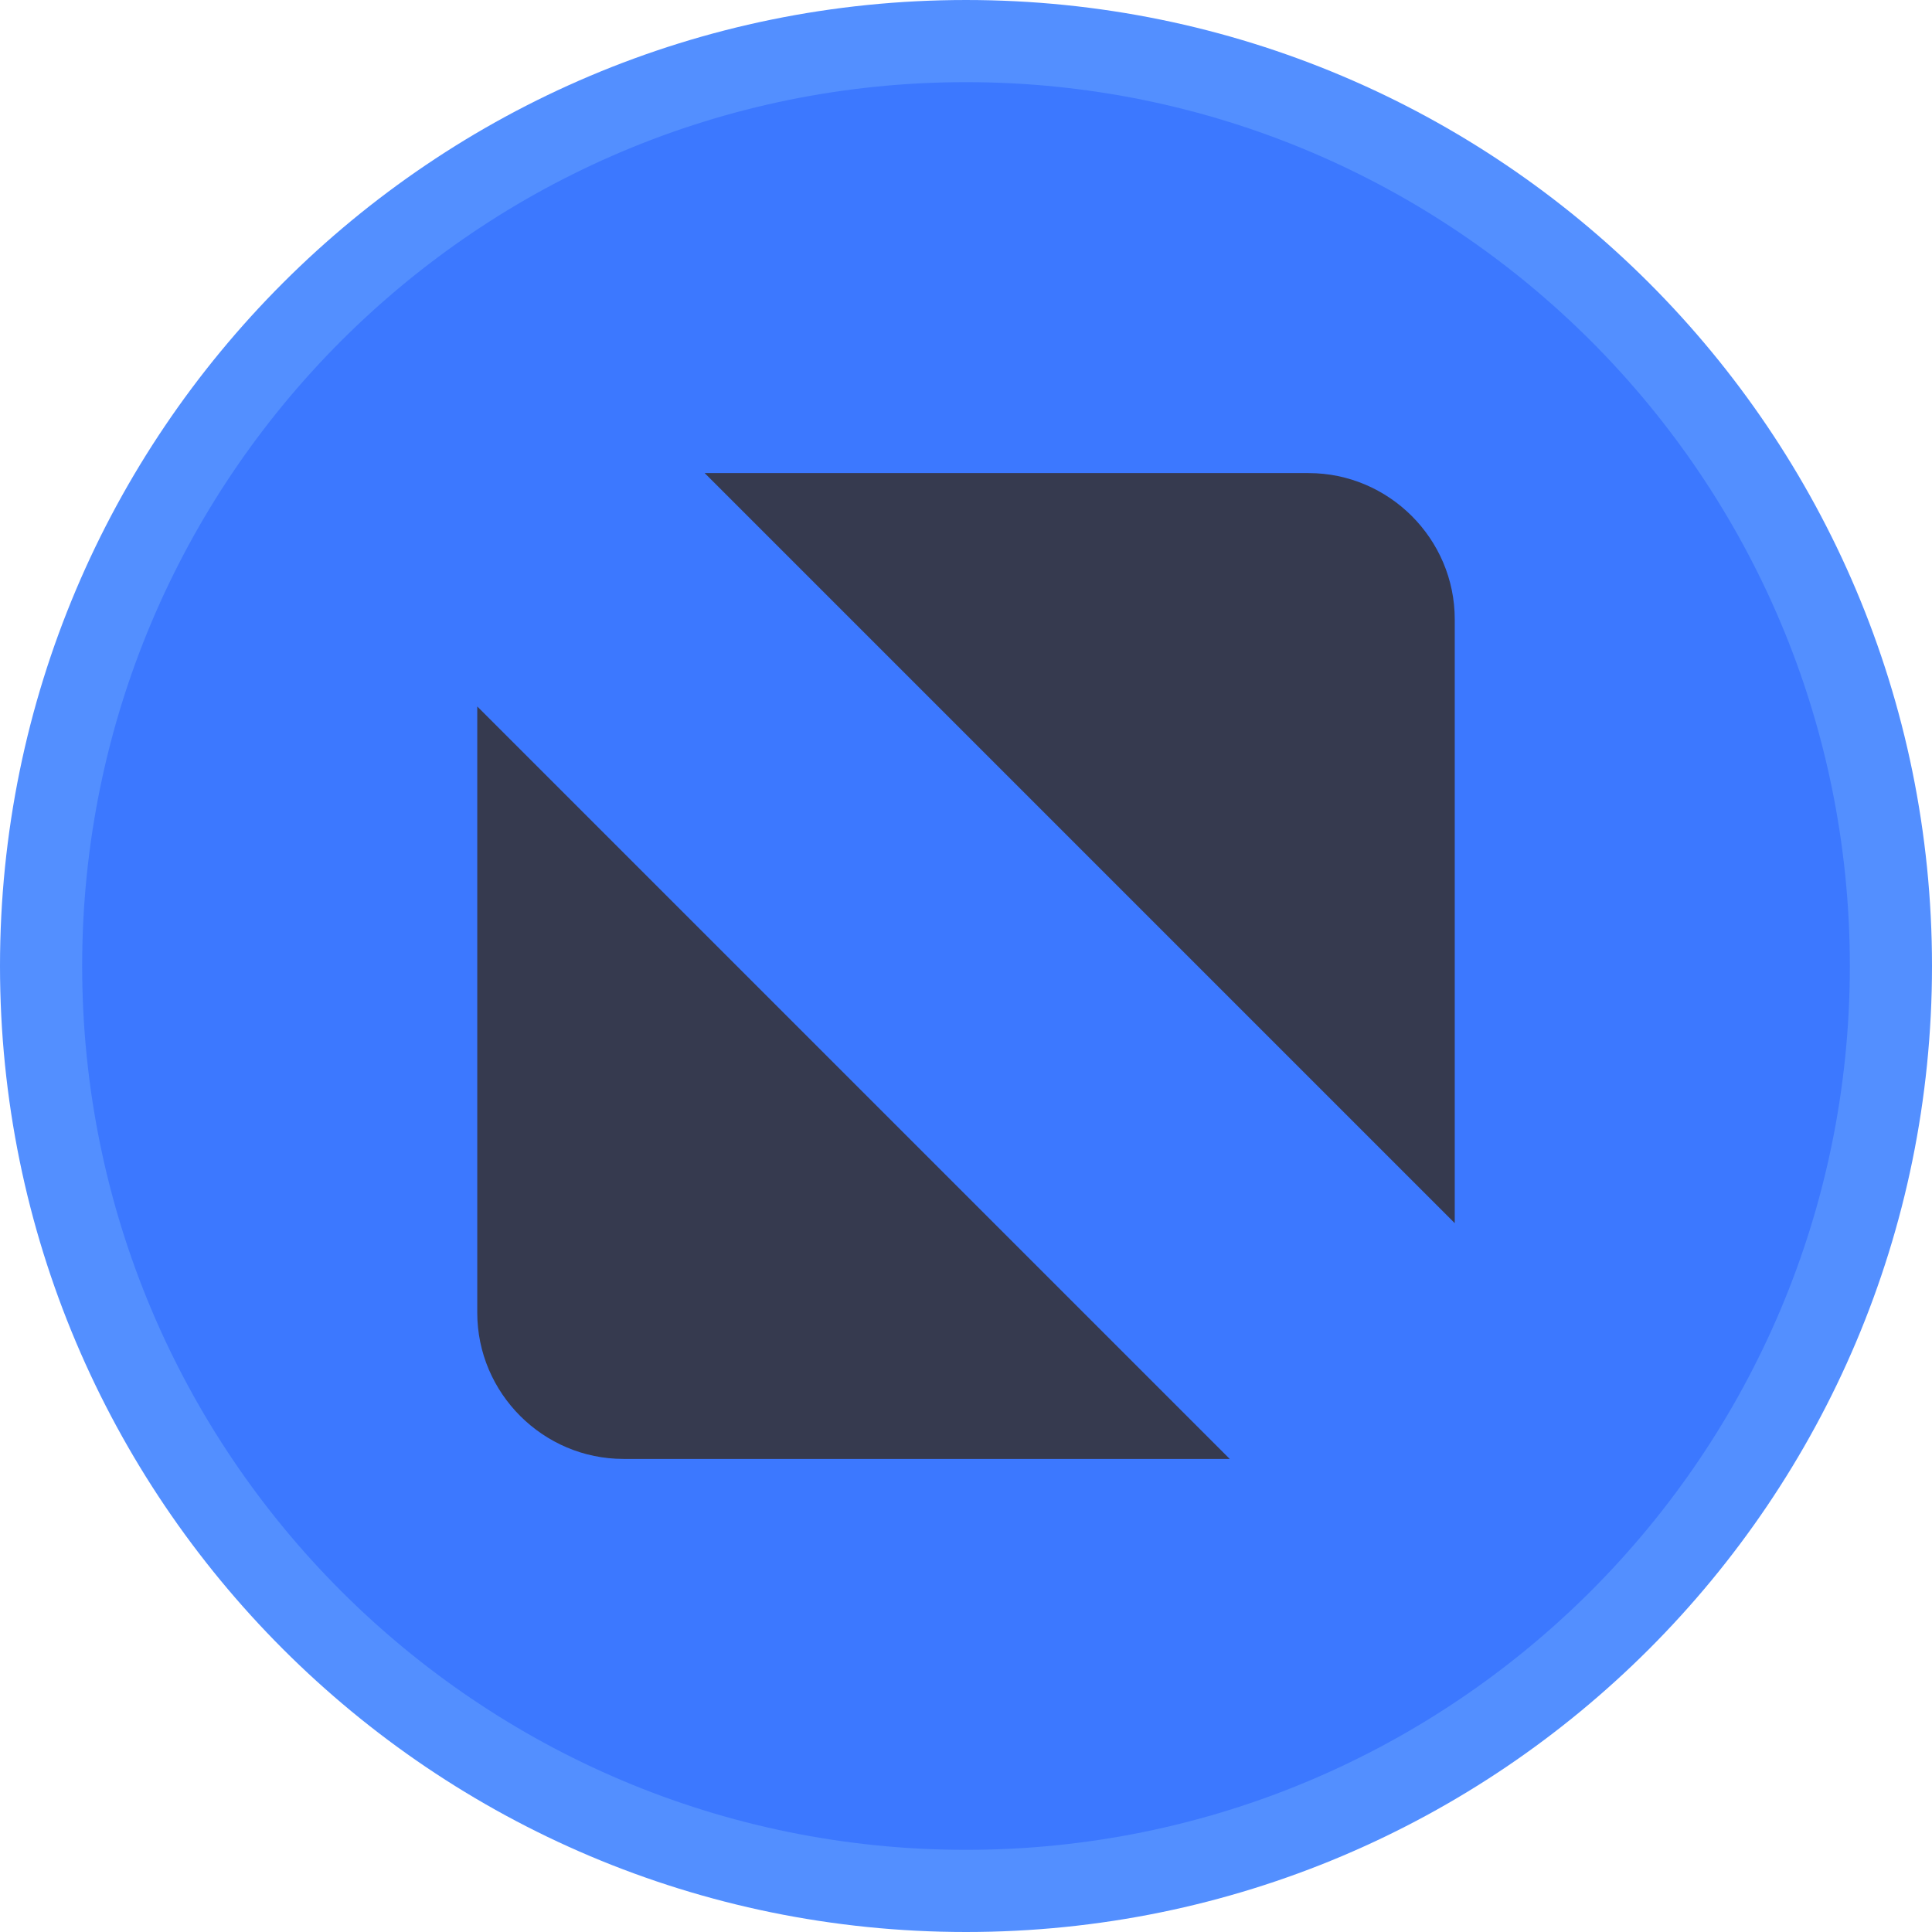
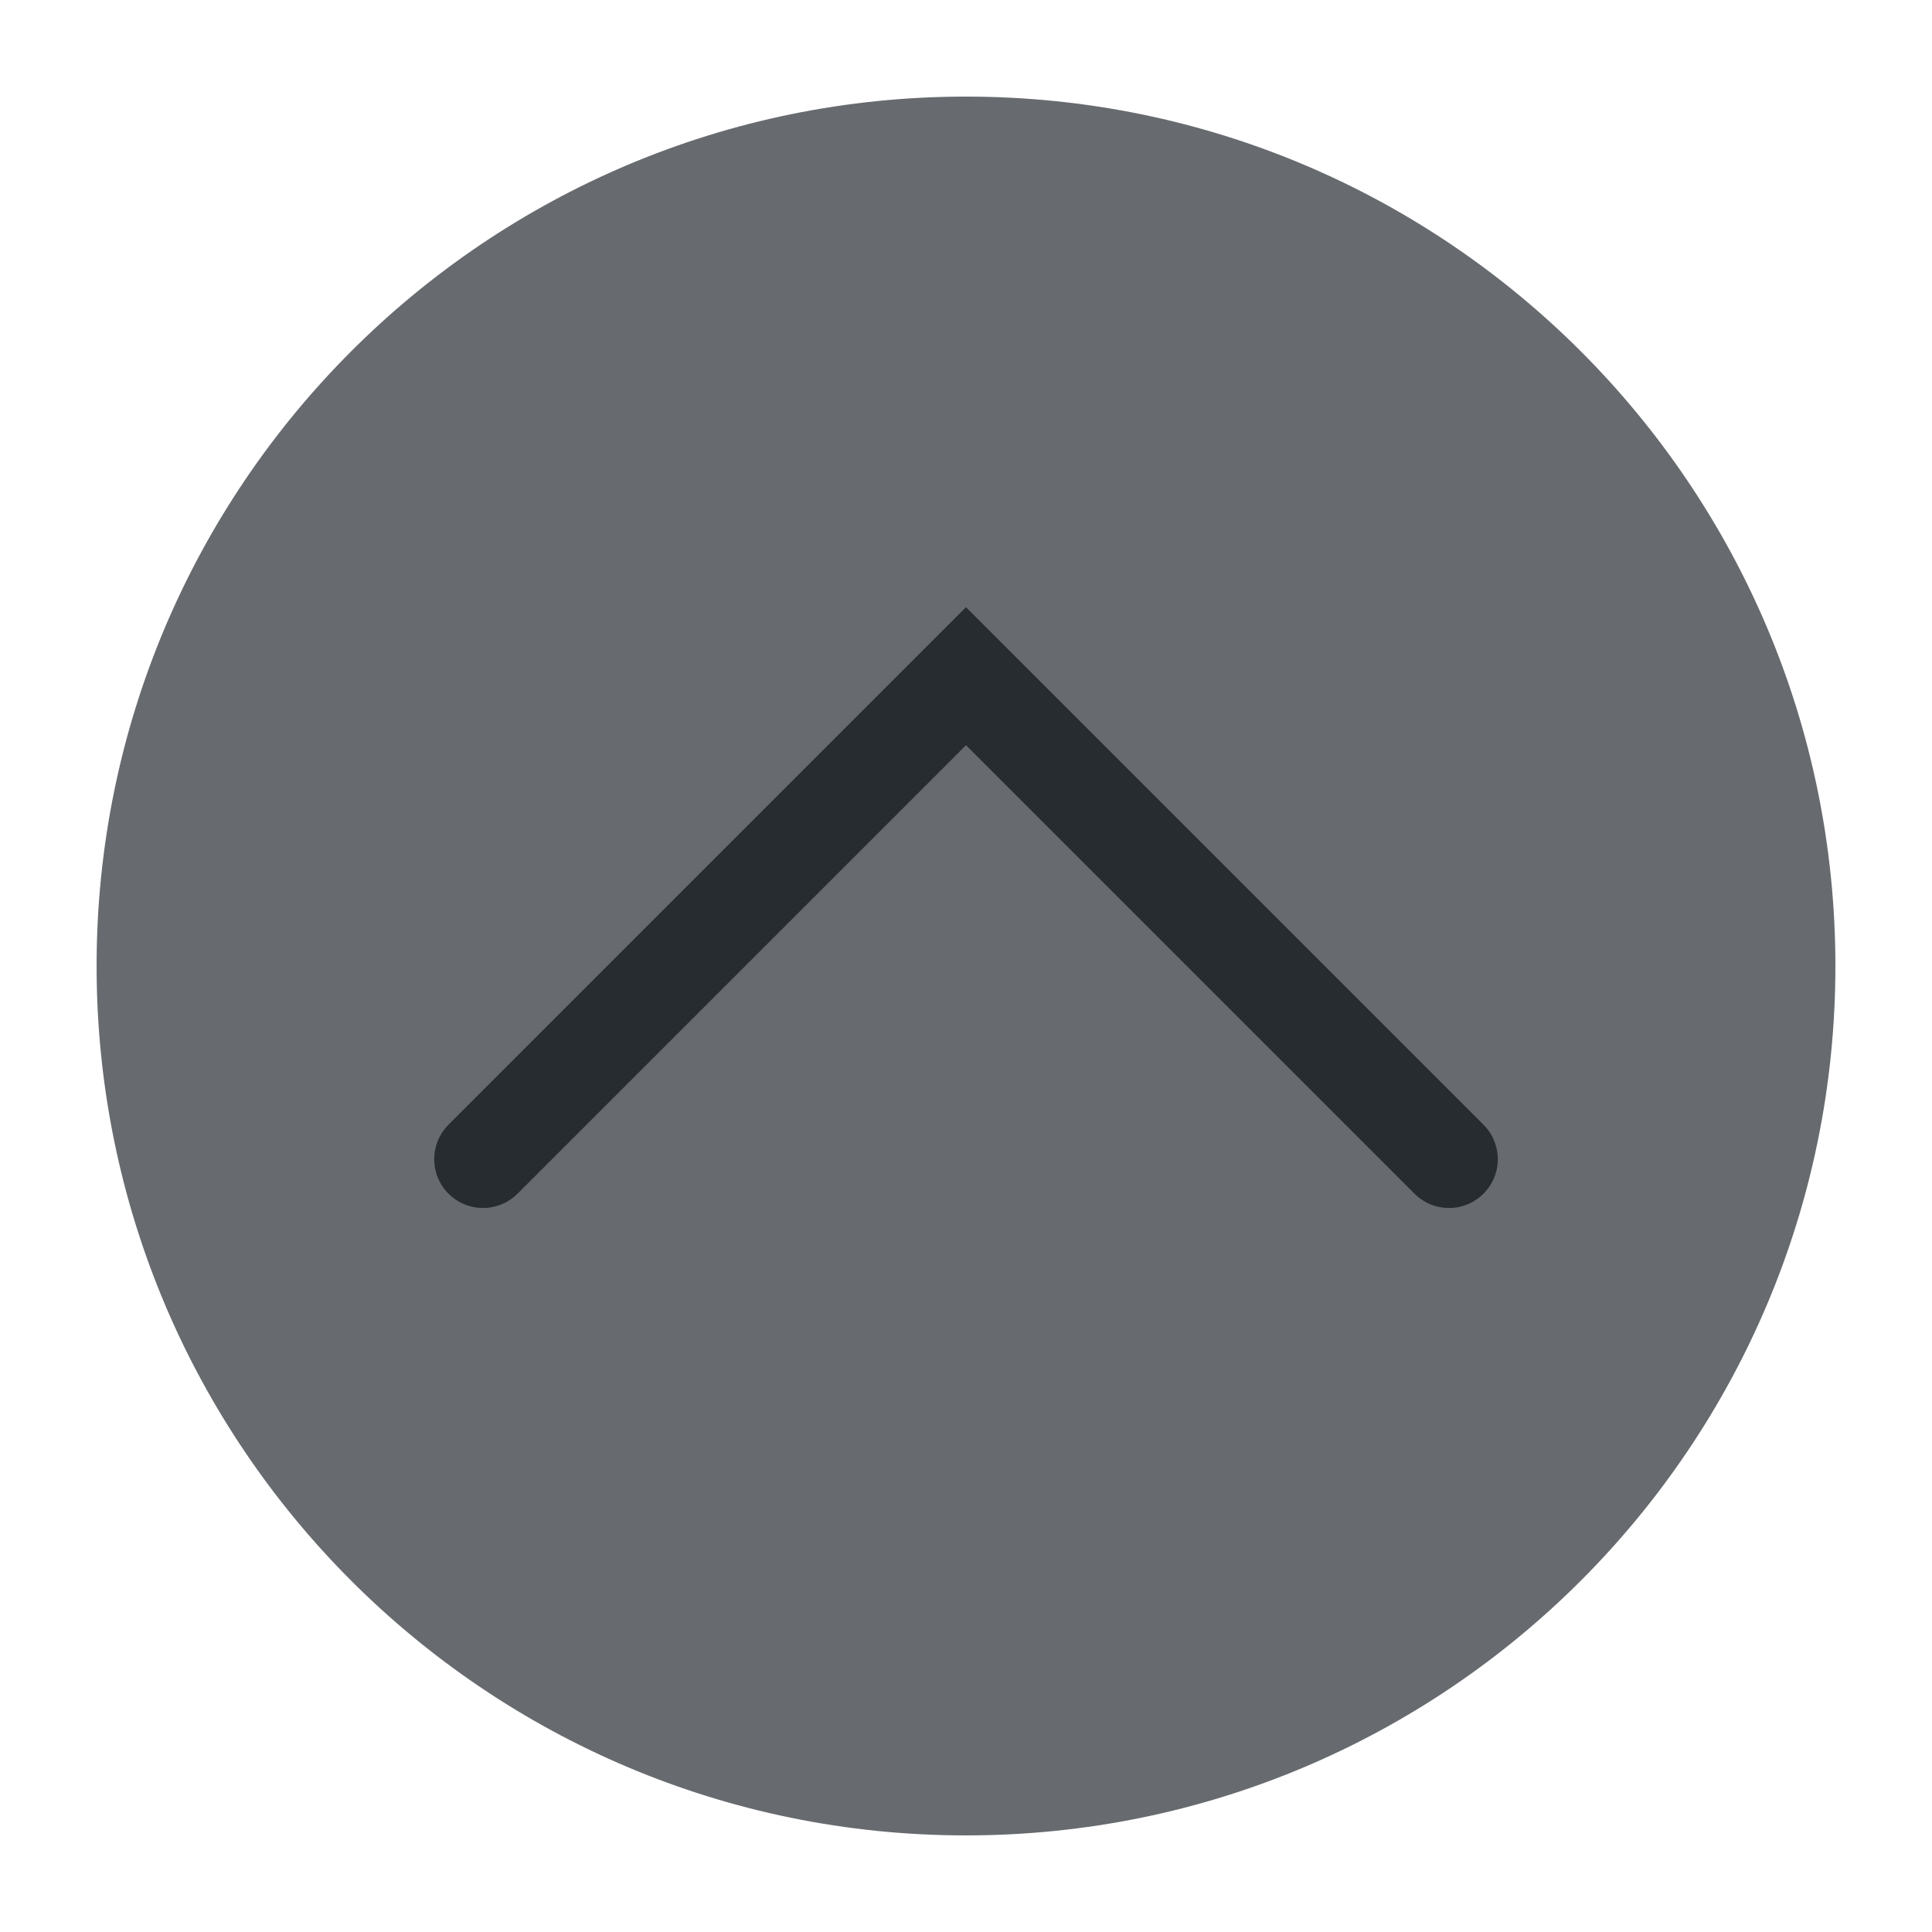
<svg xmlns="http://www.w3.org/2000/svg" viewBox="0 0 50 50" version="1.2" baseProfile="tiny">
  <defs>
</defs>
  <g fill="none" stroke="black" stroke-width="1" fill-rule="evenodd" stroke-linecap="square" stroke-linejoin="bevel">
-     <g fill="#538fff" fill-opacity="1" stroke="none" transform="matrix(0.0548336,0,0,-0.0548338,-0.559759,50.5641)" font-family="Noto Sans" font-size="10" font-weight="400" font-style="normal">
-       <path vector-effect="none" fill-rule="evenodd" d="M466.138,10.287 C717.934,10.287 922.059,214.413 922.059,466.208 C922.059,718.009 717.934,922.133 466.138,922.133 C214.334,922.133 10.208,718.009 10.208,466.208 C10.208,214.413 214.334,10.287 466.138,10.287 " />
+     <g fill="#676a6e" fill-opacity="1" stroke="none" transform="matrix(2.5,0,0,2.5,2.5,2.5)" font-family="Noto Sans" font-size="10" font-weight="400" font-style="normal">
+       <circle cx="9" cy="9" r="9" />
    </g>
-     <g fill="#3c78ff" fill-opacity="1" stroke="none" transform="matrix(0.0548336,0,0,-0.0548338,-0.559759,50.5641)" font-family="Noto Sans" font-size="10" font-weight="400" font-style="normal">
-       <path vector-effect="none" fill-rule="evenodd" d="M466.138,49.062 C696.521,49.062 883.283,235.829 883.283,466.208 C883.283,696.596 696.521,883.358 466.138,883.358 C235.75,883.358 48.987,696.596 48.987,466.208 C48.987,235.829 235.75,49.062 466.138,49.062 " />
-     </g>
-     <g fill="#363a4f" fill-opacity="1" stroke="none" transform="matrix(0.0548336,0,0,-0.0548338,-0.559759,50.5641)" font-family="Noto Sans" font-size="10" font-weight="400" font-style="normal">
-       <path vector-effect="none" fill-rule="evenodd" d="M342.791,698.854 L627.804,698.854 C665.755,698.854 696.809,667.804 696.809,629.85 L696.809,344.842 L342.791,698.854 M590.604,233.567 L304.467,233.567 C266.512,233.567 235.462,264.617 235.462,302.571 L235.462,588.708 L590.604,233.567" />
+     <g fill="none" stroke="#272c31" stroke-opacity="1" stroke-width="1.01" stroke-linecap="round" stroke-linejoin="miter" stroke-miterlimit="2" transform="matrix(2.5,0,0,2.5,2.5,2.5)" font-family="Noto Sans" font-size="10" font-weight="400" font-style="normal">
+       <polyline fill="none" vector-effect="none" points="4,11 9,6 14,11 " />
    </g>
    <g fill="none" stroke="#000000" stroke-opacity="1" stroke-width="1" stroke-linecap="square" stroke-linejoin="bevel" transform="matrix(1,0,0,1,0,0)" font-family="Noto Sans" font-size="10" font-weight="400" font-style="normal">
</g>
  </g>
</svg>
